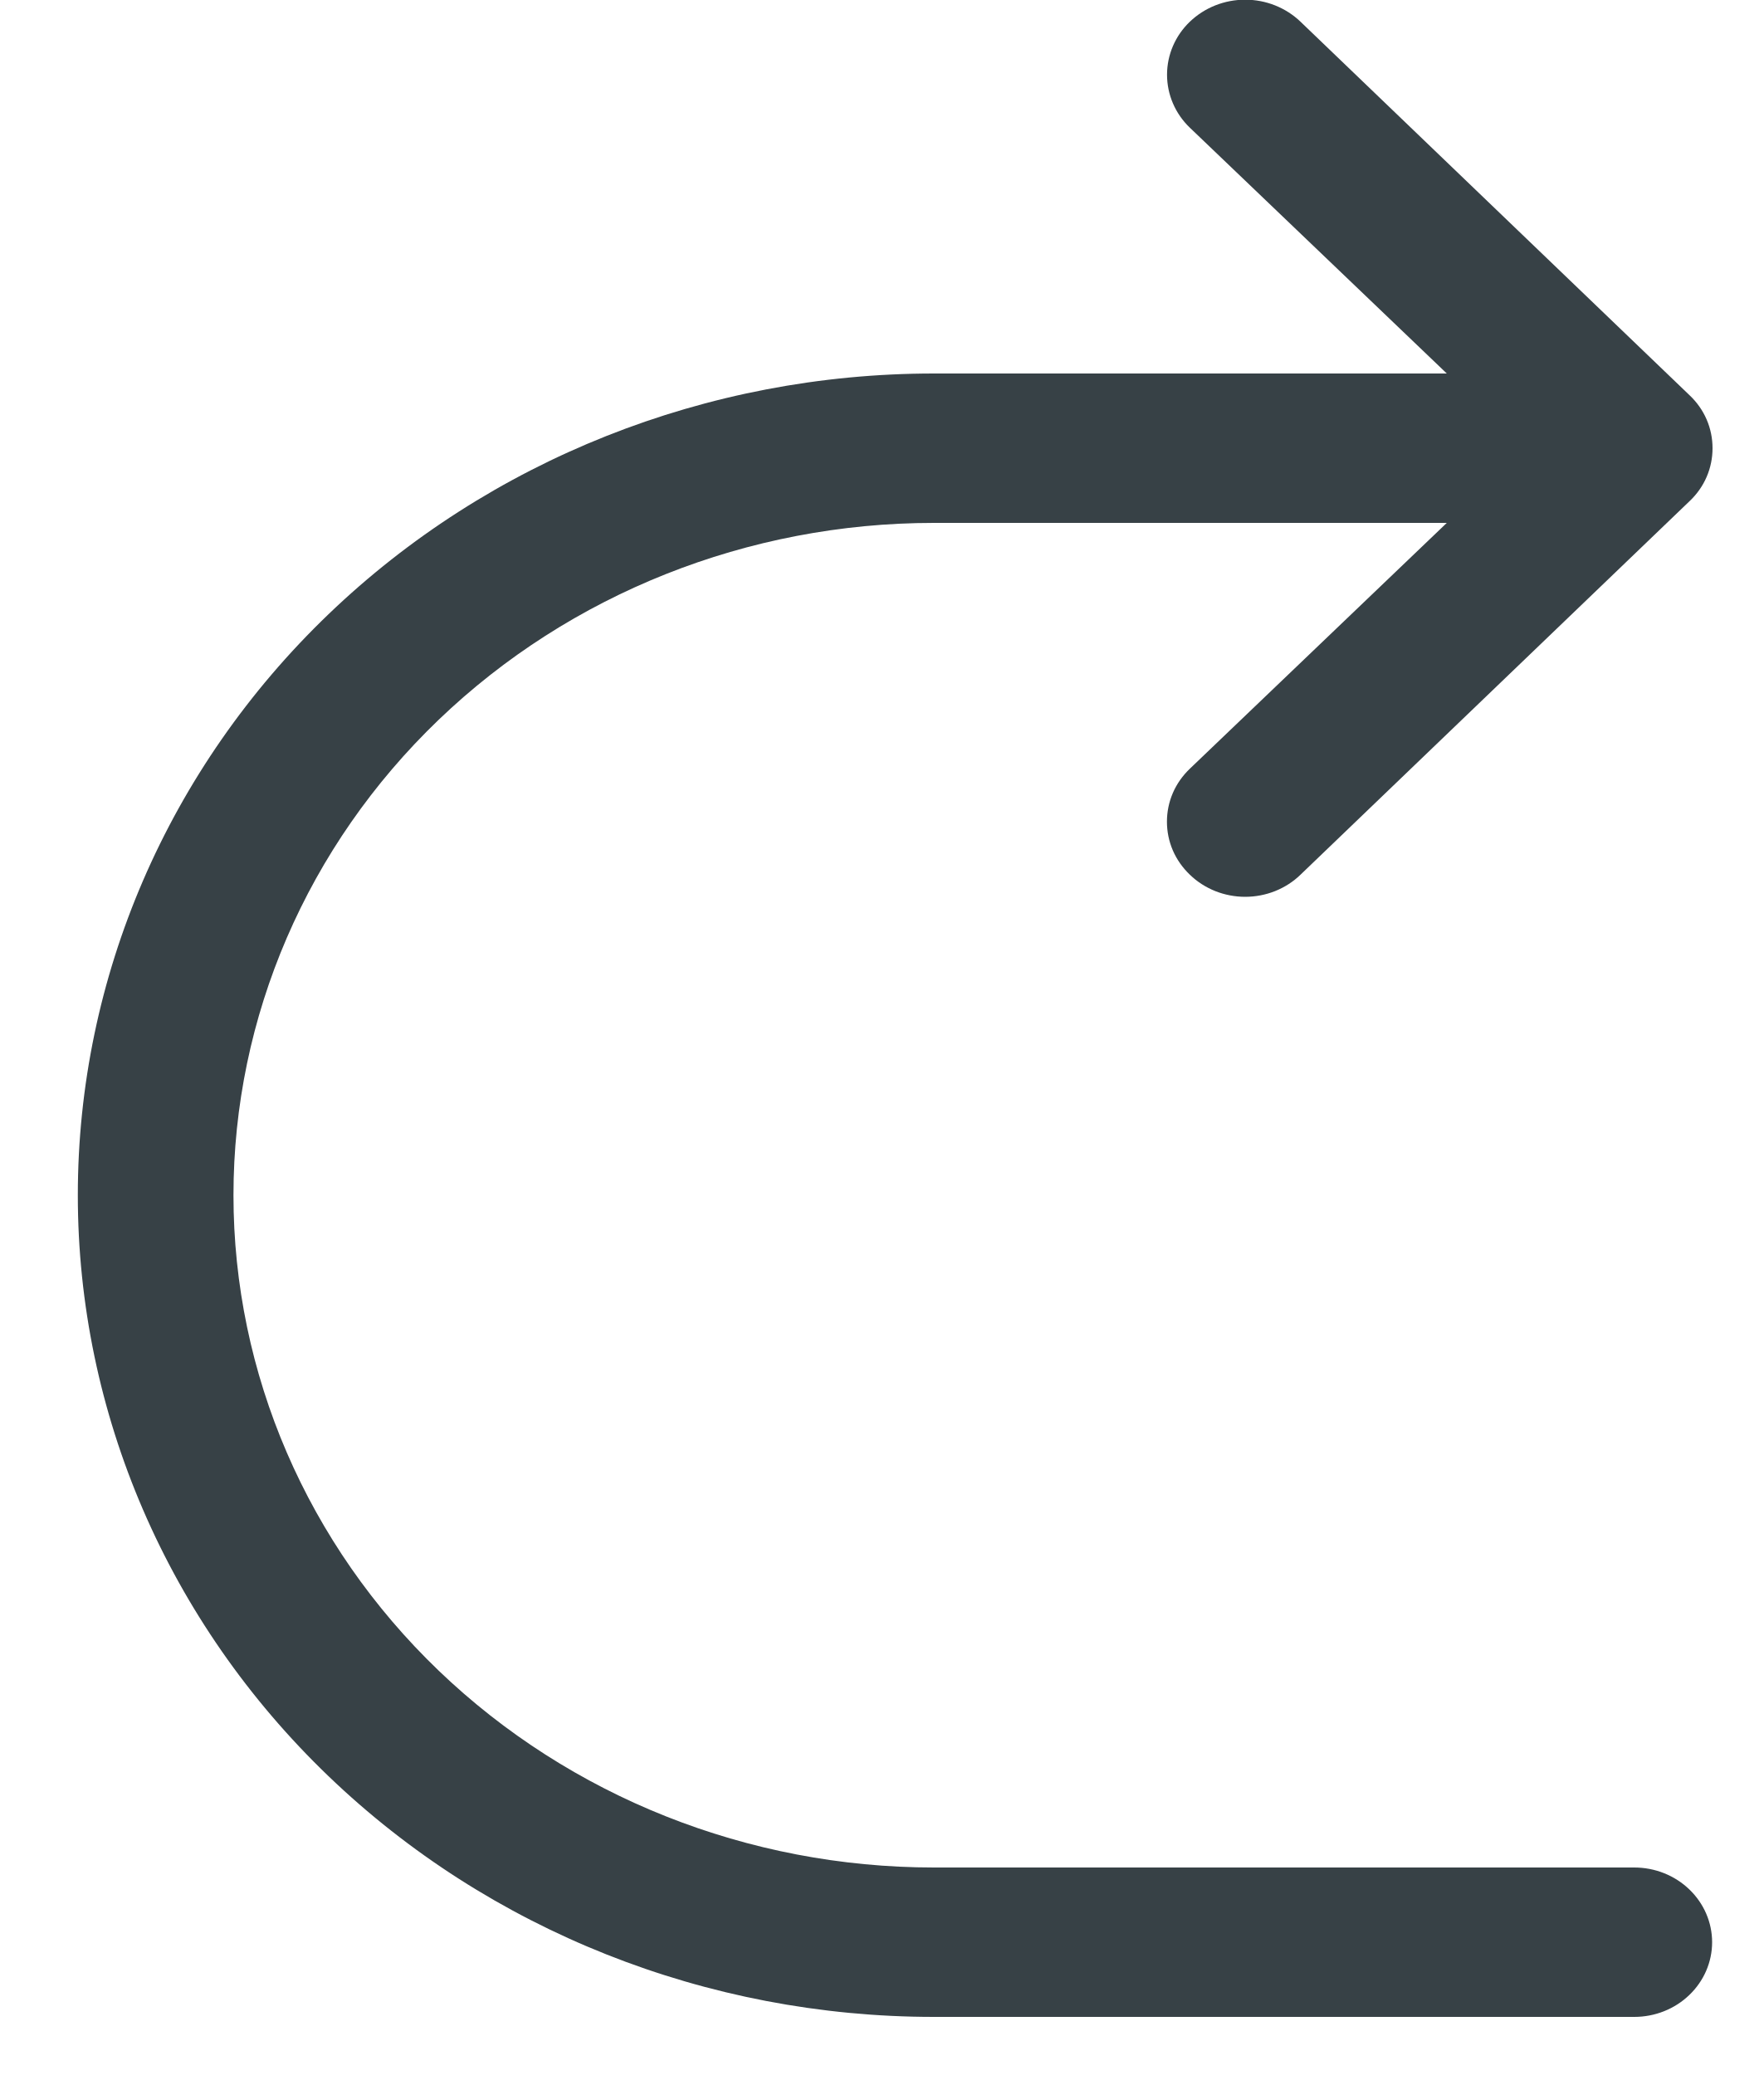
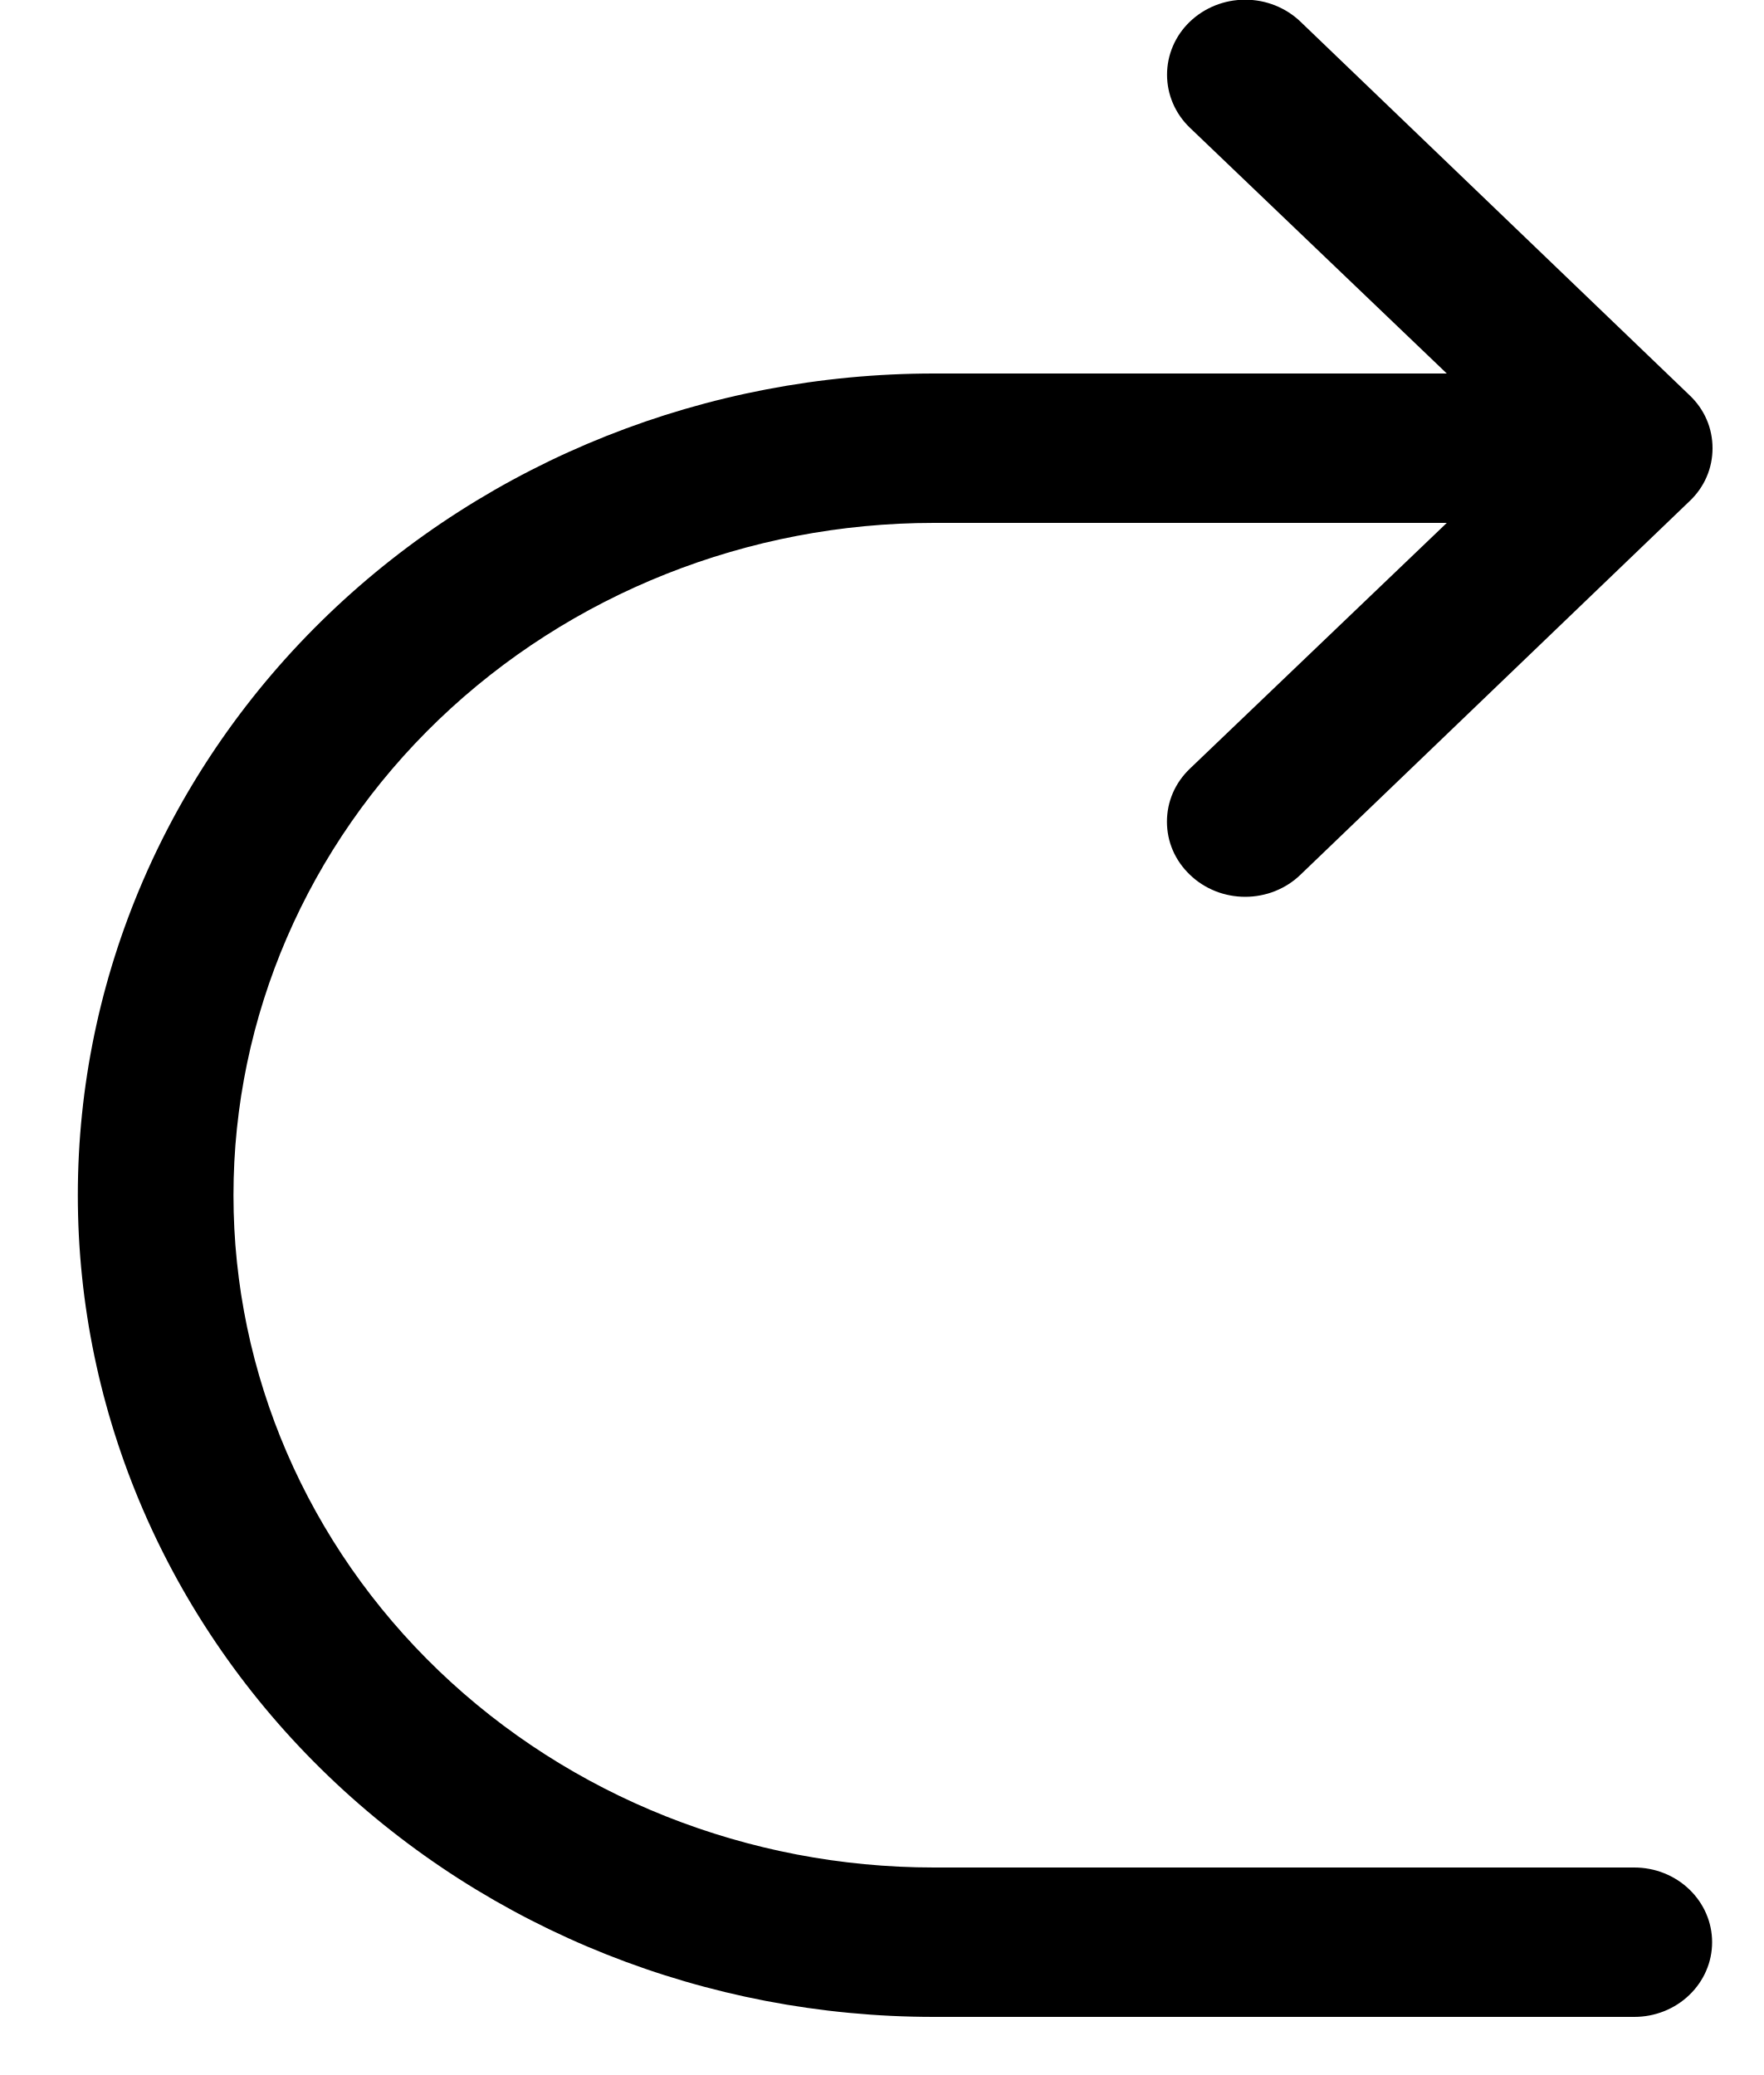
<svg xmlns="http://www.w3.org/2000/svg" width="17" height="20" viewBox="0 0 17 20" fill="none">
-   <path d="M16.5 18.72C16.5 18.911 16.421 19.094 16.28 19.229C16.14 19.364 15.949 19.44 15.75 19.44H9C6.812 19.44 4.714 18.606 3.166 17.12C1.619 15.635 0.75 13.62 0.75 11.52C0.75 9.419 1.619 7.405 3.166 5.92C4.714 4.434 6.812 3.6 9 3.6H13.943L11.467 1.231C11.326 1.096 11.247 0.912 11.247 0.72C11.247 0.528 11.326 0.344 11.467 0.209C11.609 0.073 11.8 -0.003 12 -0.003C12.2 -0.003 12.391 0.073 12.533 0.209L16.282 3.809C16.353 3.876 16.409 3.955 16.447 4.043C16.485 4.131 16.504 4.225 16.504 4.32C16.504 4.415 16.485 4.509 16.447 4.597C16.409 4.685 16.353 4.764 16.282 4.831L12.533 8.431C12.463 8.499 12.38 8.552 12.288 8.589C12.197 8.625 12.099 8.644 12 8.644C11.901 8.644 11.803 8.625 11.712 8.589C11.62 8.552 11.537 8.499 11.467 8.431C11.397 8.364 11.341 8.285 11.303 8.197C11.265 8.109 11.246 8.015 11.246 7.92C11.246 7.825 11.265 7.731 11.303 7.643C11.341 7.555 11.397 7.476 11.467 7.409L13.943 5.04H9C7.21 5.04 5.493 5.723 4.227 6.938C2.961 8.153 2.25 9.801 2.25 11.52C2.25 13.239 2.961 14.887 4.227 16.102C5.493 17.317 7.21 18 9 18H15.75C15.949 18 16.14 18.076 16.28 18.211C16.421 18.346 16.5 18.529 16.5 18.72Z" fill="#374146" />
+   <path d="M16.5 18.72C16.5 18.911 16.421 19.094 16.28 19.229C16.14 19.364 15.949 19.44 15.75 19.44H9C6.812 19.44 4.714 18.606 3.166 17.12C1.619 15.635 0.75 13.62 0.75 11.52C0.75 9.419 1.619 7.405 3.166 5.92C4.714 4.434 6.812 3.6 9 3.6H13.943L11.467 1.231C11.326 1.096 11.247 0.912 11.247 0.72C11.247 0.528 11.326 0.344 11.467 0.209C11.609 0.073 11.8 -0.003 12 -0.003C12.2 -0.003 12.391 0.073 12.533 0.209L16.282 3.809C16.353 3.876 16.409 3.955 16.447 4.043C16.485 4.131 16.504 4.225 16.504 4.32C16.504 4.415 16.485 4.509 16.447 4.597C16.409 4.685 16.353 4.764 16.282 4.831L12.533 8.431C12.463 8.499 12.38 8.552 12.288 8.589C12.197 8.625 12.099 8.644 12 8.644C11.901 8.644 11.803 8.625 11.712 8.589C11.62 8.552 11.537 8.499 11.467 8.431C11.397 8.364 11.341 8.285 11.303 8.197C11.265 8.109 11.246 8.015 11.246 7.92C11.246 7.825 11.265 7.731 11.303 7.643C11.341 7.555 11.397 7.476 11.467 7.409L13.943 5.04H9C7.21 5.04 5.493 5.723 4.227 6.938C2.961 8.153 2.25 9.801 2.25 11.52C2.25 13.239 2.961 14.887 4.227 16.102C5.493 17.317 7.21 18 9 18H15.75C15.949 18 16.14 18.076 16.28 18.211C16.421 18.346 16.5 18.529 16.5 18.72Z" fill="currentColor" />
</svg>
